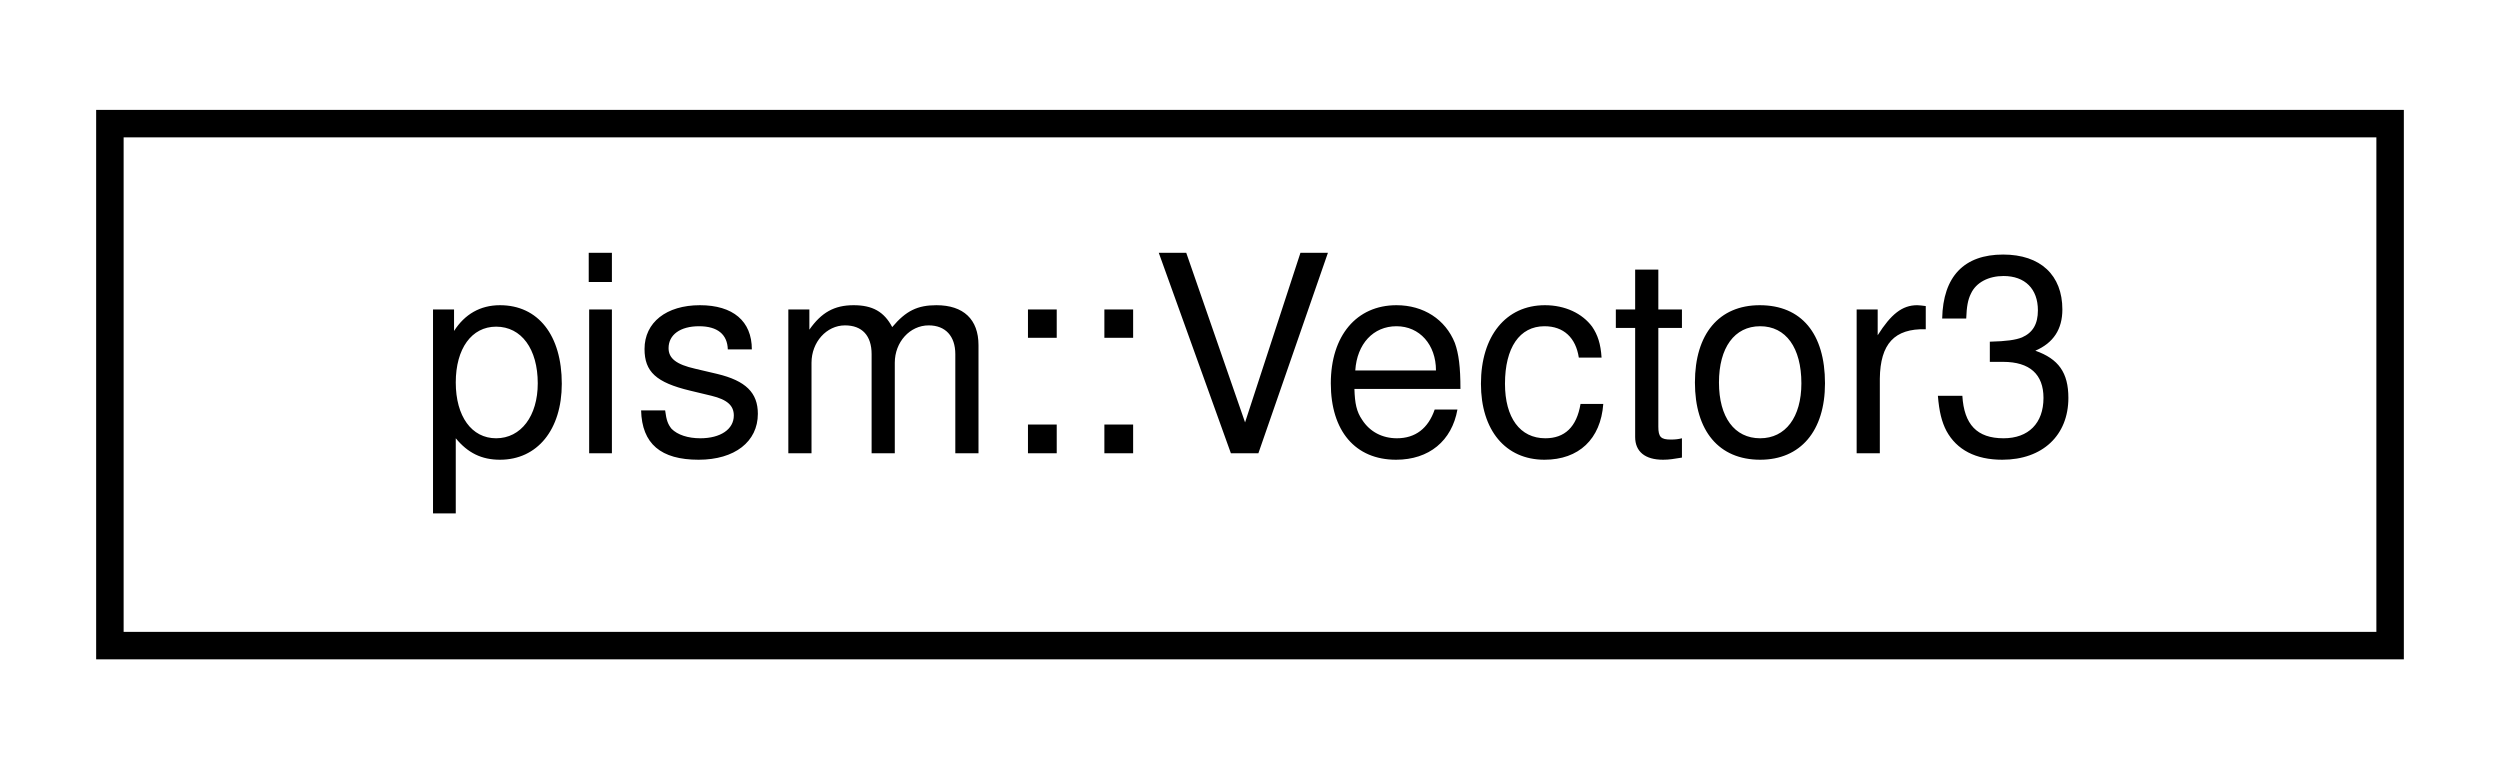
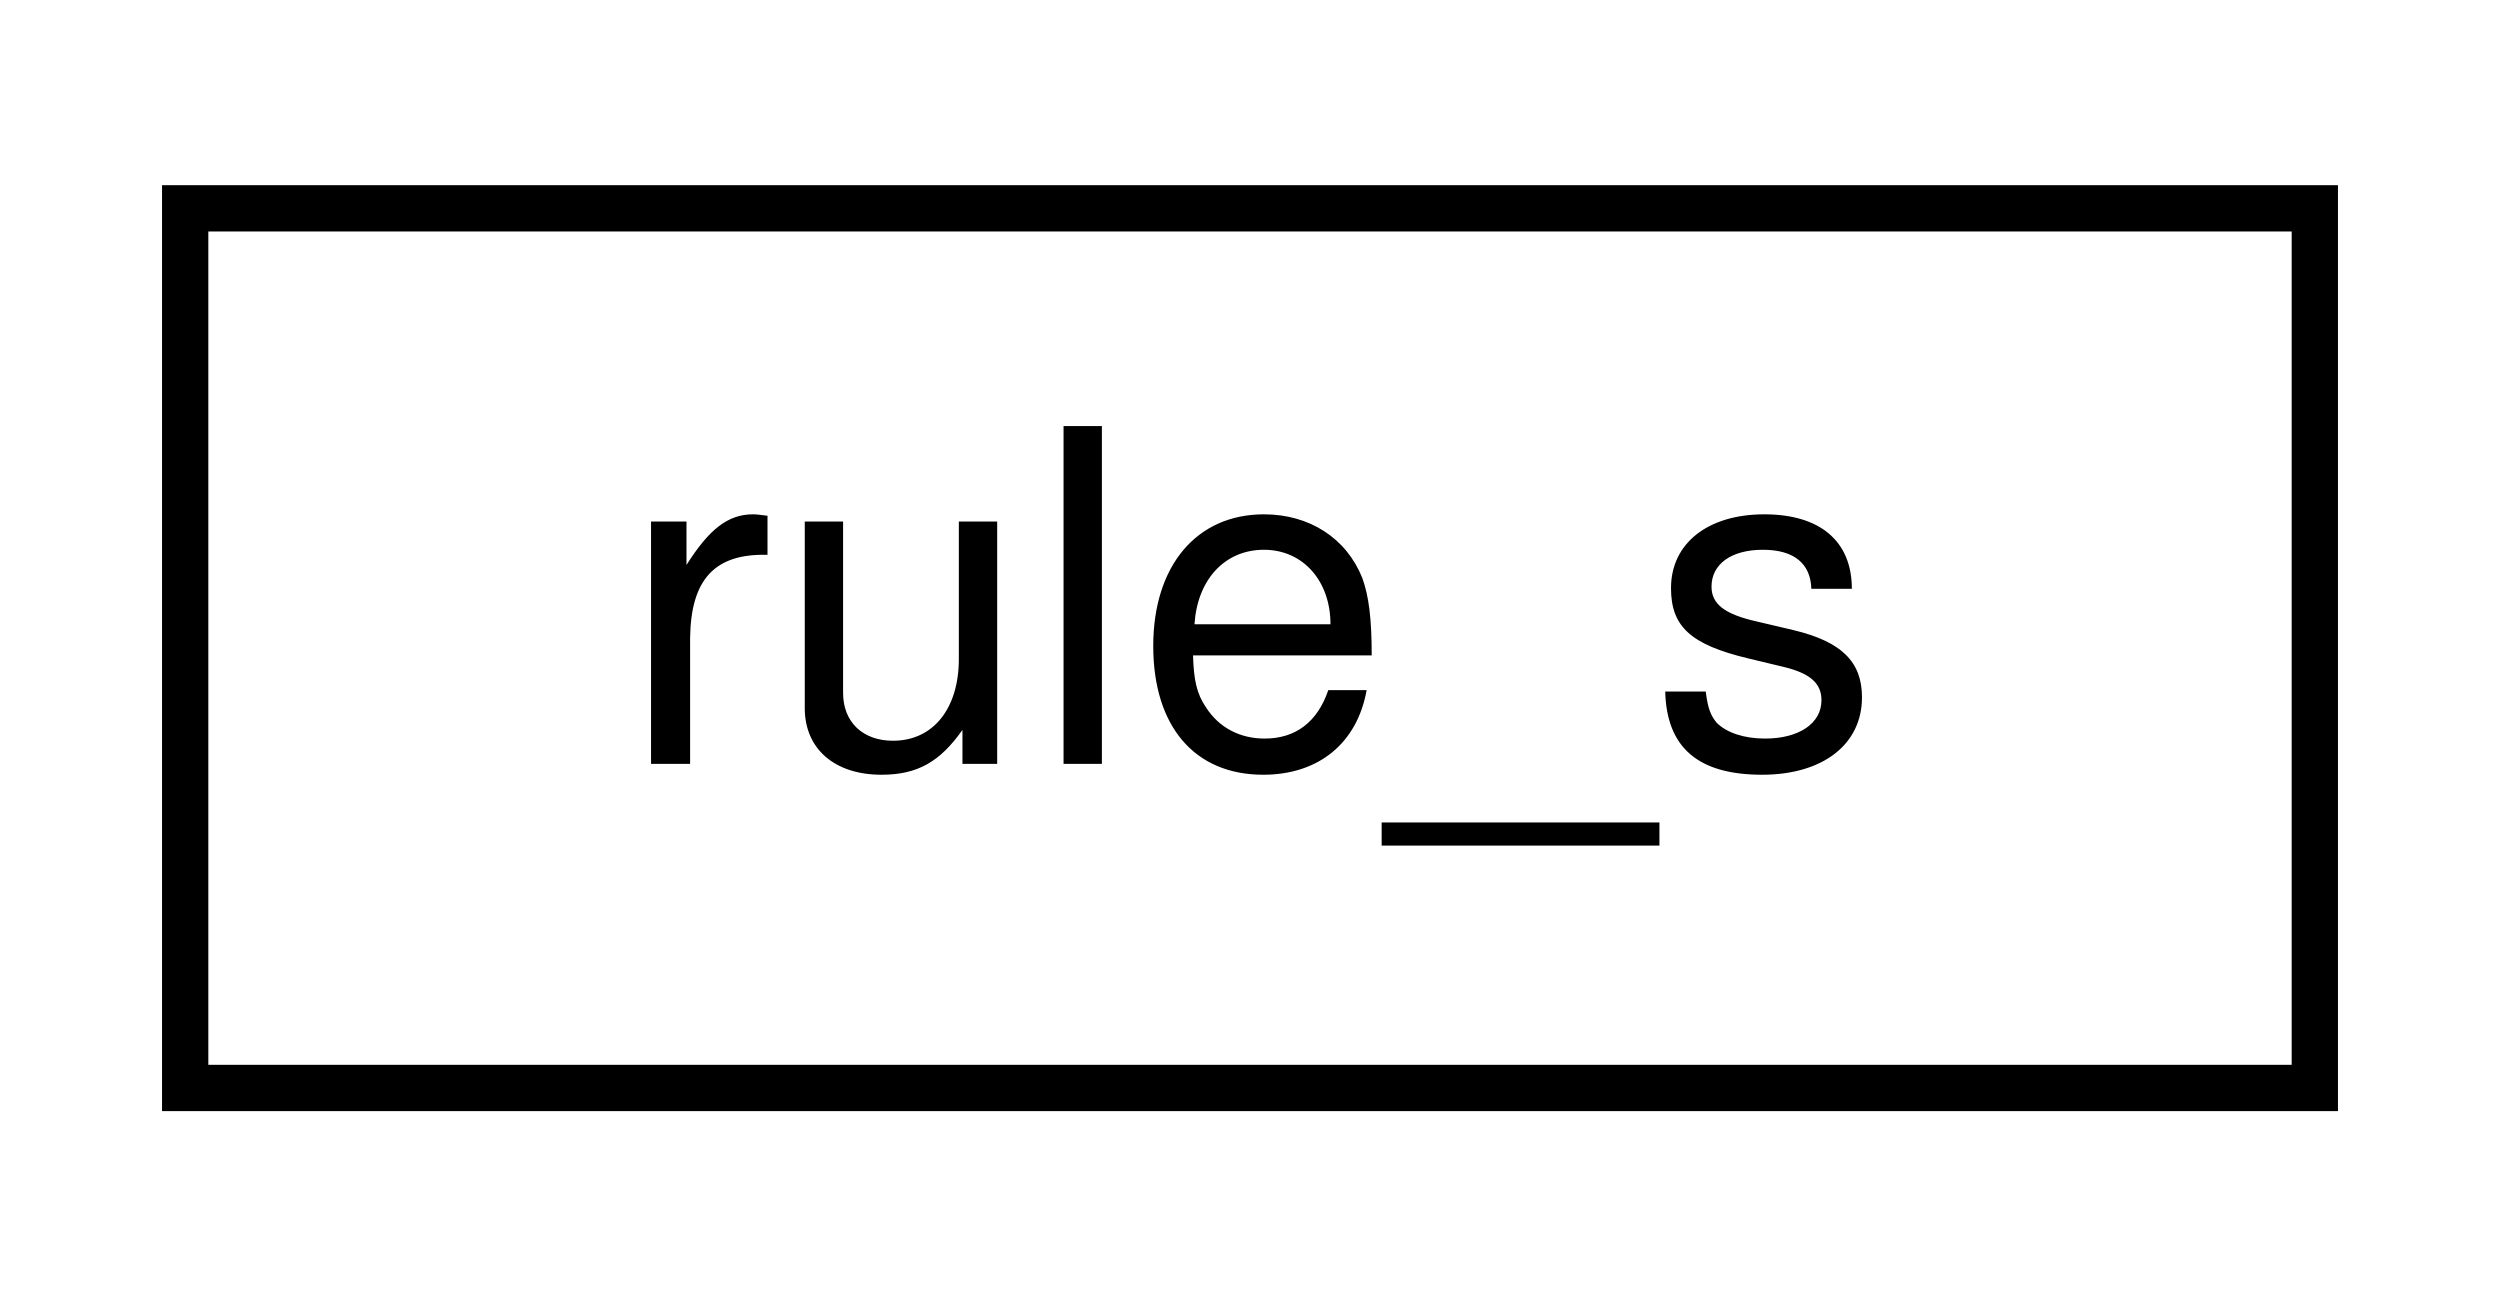
- <svg xmlns="http://www.w3.org/2000/svg" xmlns:xlink="http://www.w3.org/1999/xlink" width="91pt" height="28pt" viewBox="0.00 0.00 91.00 28.00">
+ <svg xmlns="http://www.w3.org/2000/svg" xmlns:xlink="http://www.w3.org/1999/xlink" width="54pt" height="28pt" viewBox="0.00 0.00 54.00 28.00">
  <g id="graph0" class="graph" transform="scale(1 1) rotate(0) translate(4 24)">
    <g id="node1" class="node">
      <g id="a_node1">
-         <a xlink:href="structpism_1_1Vector3.html" target="_top" xlink:title=" ">
-           <polygon fill="none" stroke="black" points="0,-0.5 0,-19.5 83,-19.5 83,-0.5 0,-0.5" />
-           <text text-anchor="middle" x="41.5" y="-7.5" font-family="Helvetica,sans-Serif" font-size="10.00">pism::Vector3</text>
+         <a xlink:href="structrule__s.html" target="_top" xlink:title=" ">
+           <polygon fill="none" stroke="black" points="0,-0.5 0,-19.5 46,-19.5 46,-0.5 0,-0.5" />
+           <text text-anchor="middle" x="23" y="-7.5" font-family="Helvetica,sans-Serif" font-size="10.00">rule_s</text>
        </a>
      </g>
    </g>
  </g>
</svg>
